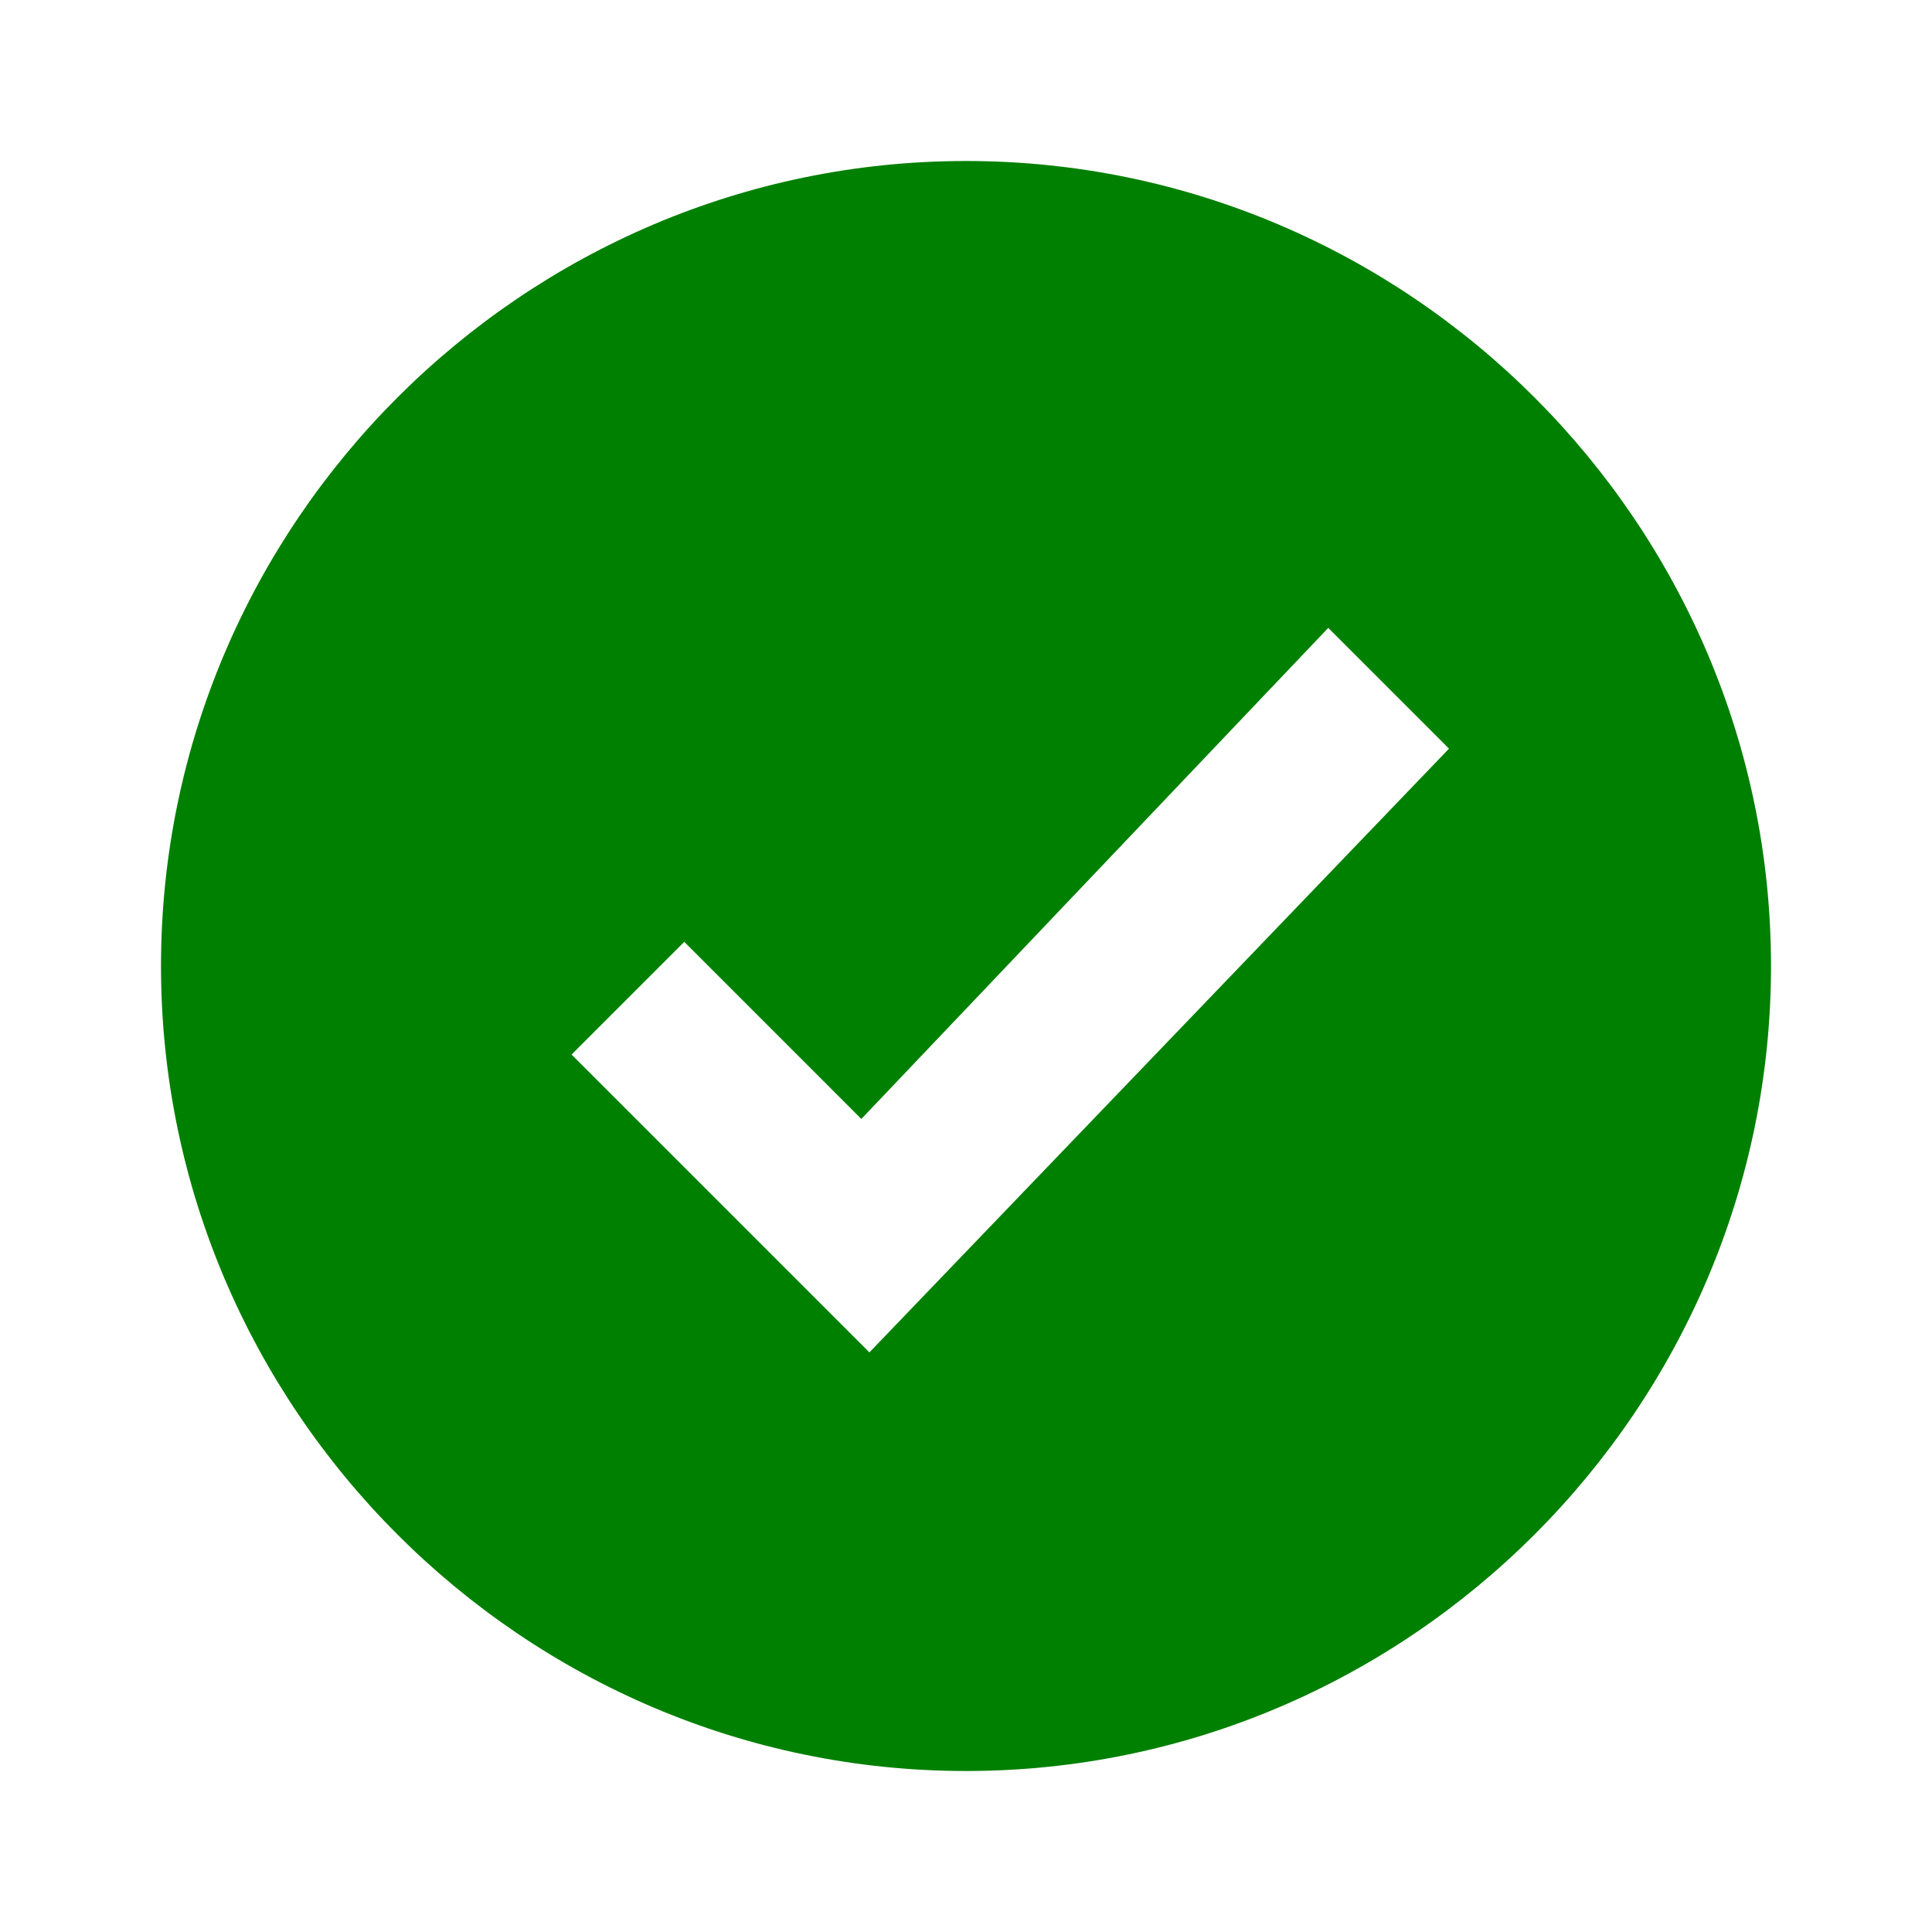
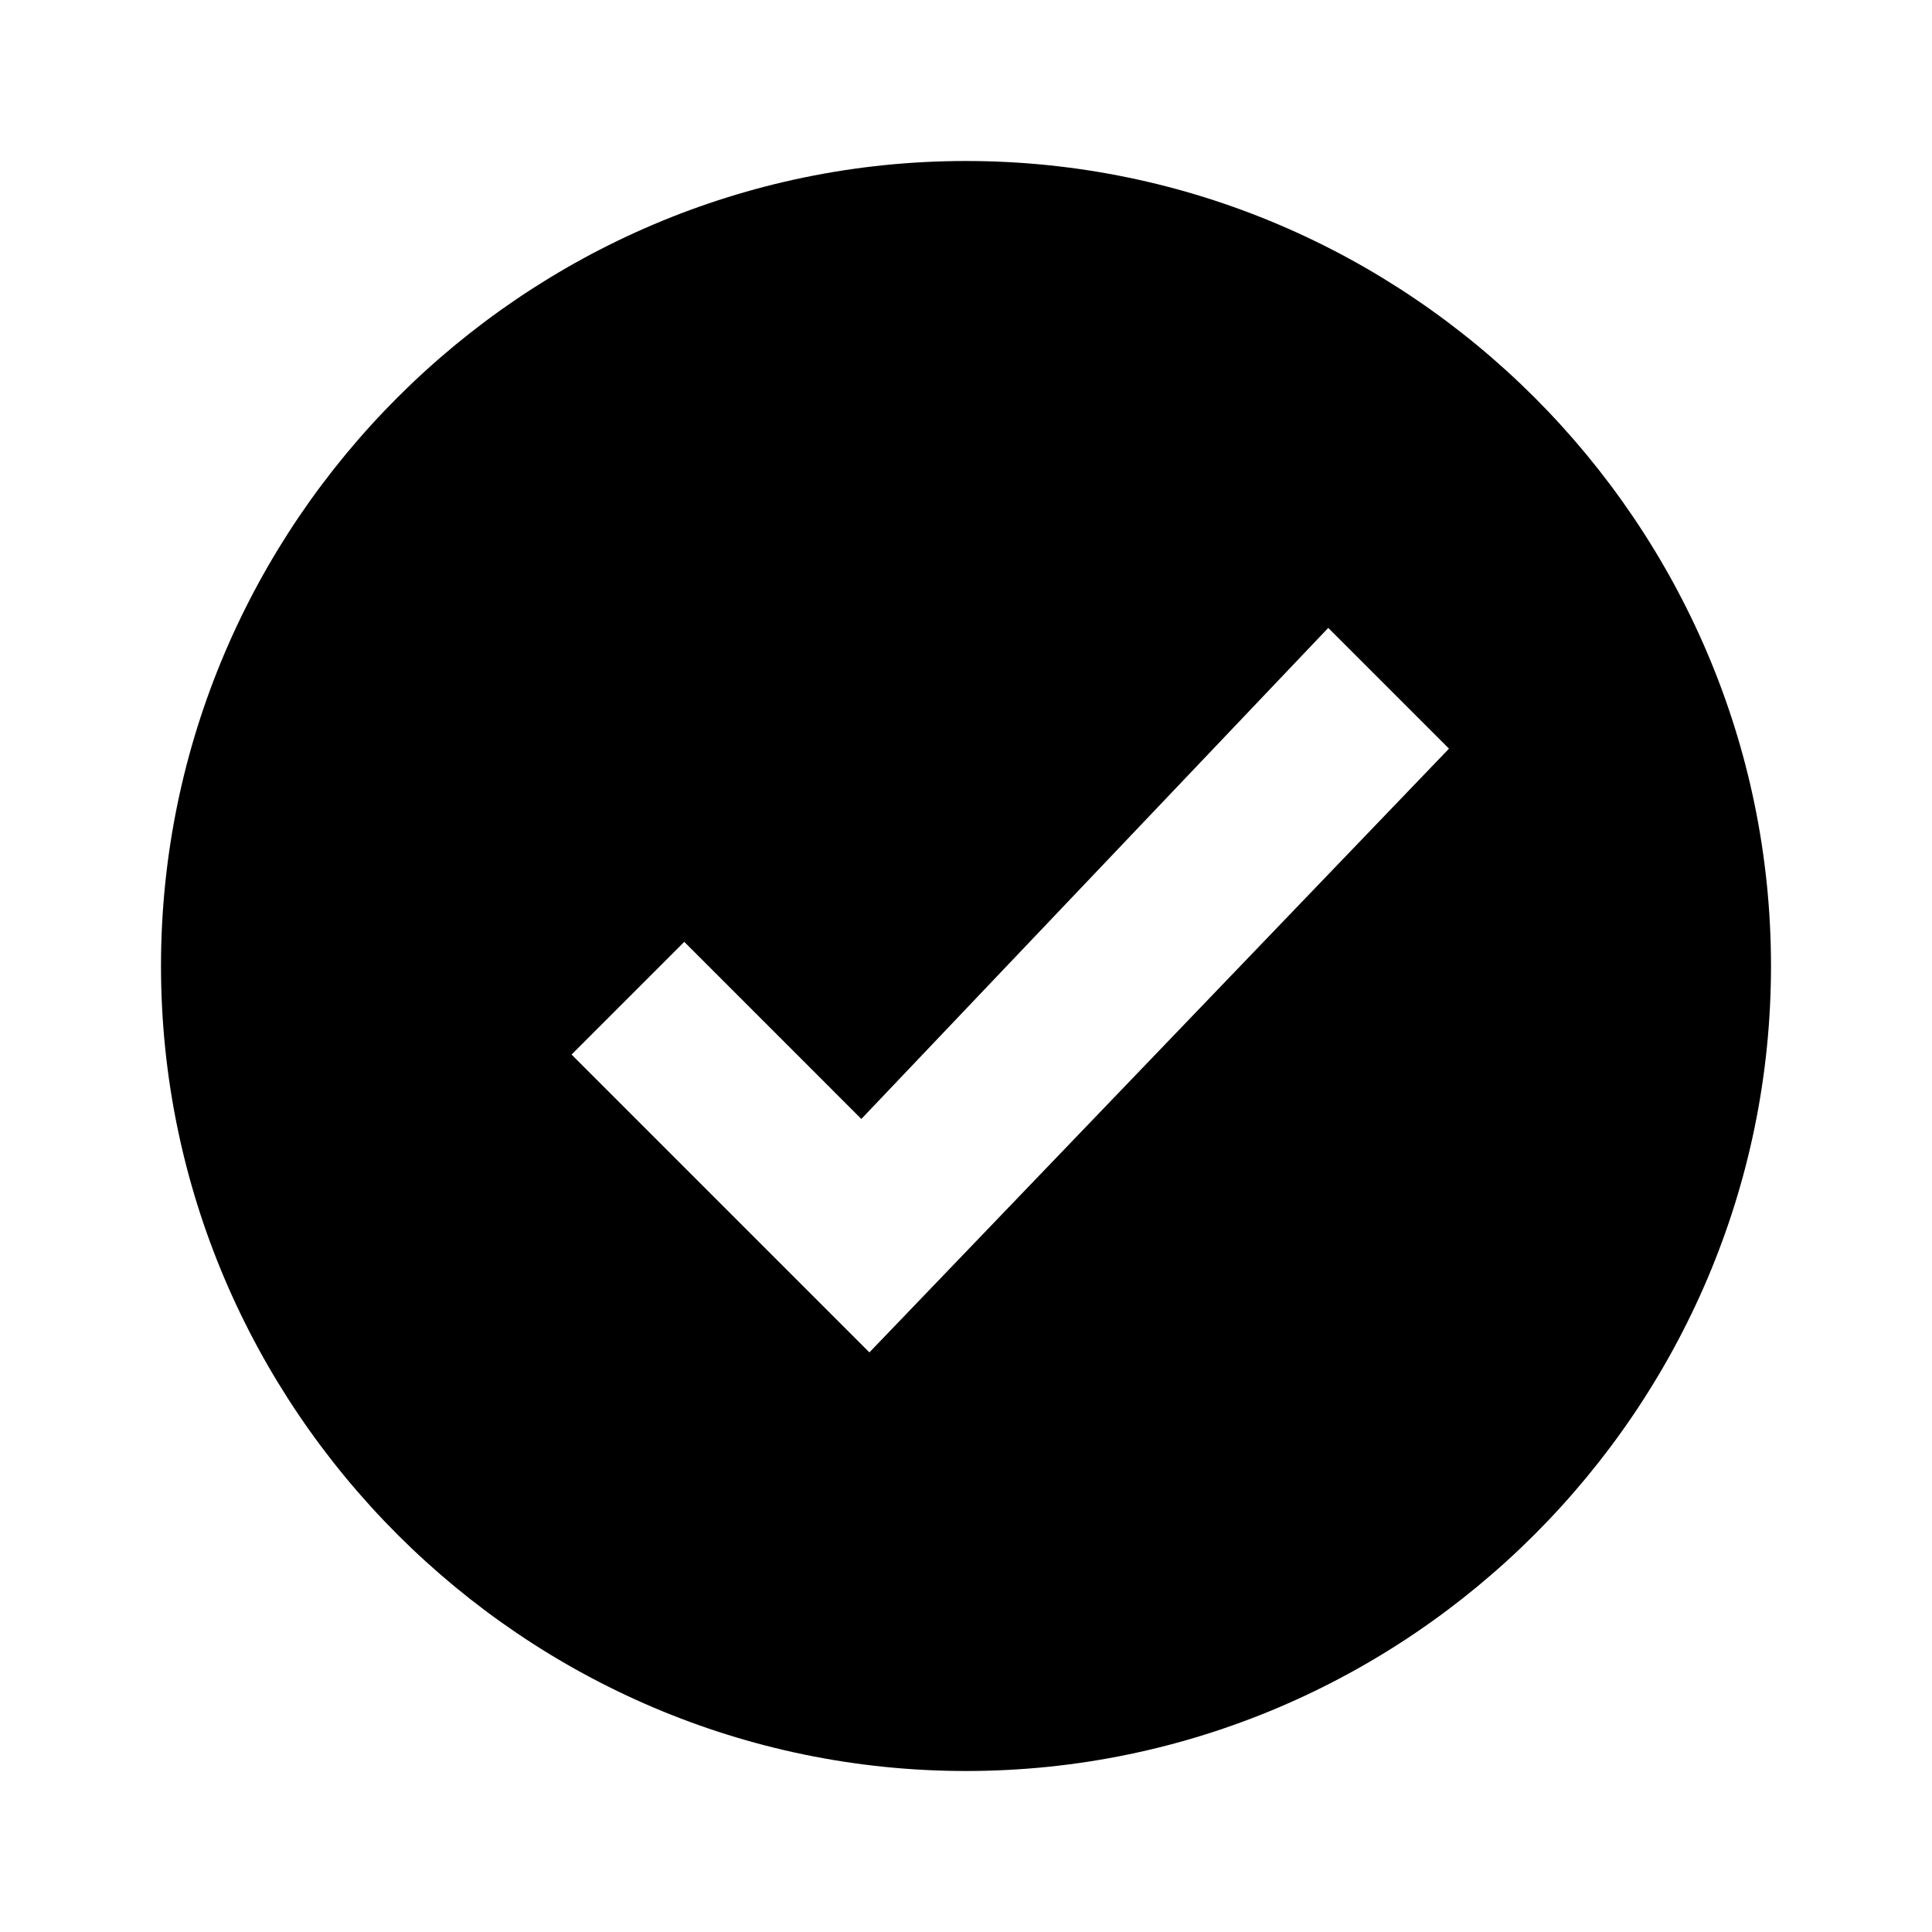
- <svg xmlns="http://www.w3.org/2000/svg" fill="#008000" version="1.1" id="Layer_1" viewBox="0 0 24 24" xml:space="preserve">
+ <svg xmlns="http://www.w3.org/2000/svg" version="1.1" id="Layer_1" viewBox="0 0 24 24" xml:space="preserve">
  <path d="M12,2C6.5,2,2,6.5,2,12s4.5,10,10,10s10-4.5,10-10S17.5,2,12,2z M10.8,16.8l-3.7-3.7l1.4-1.4l2.2,2.2l5.8-6.1L18,9.3  L10.8,16.8z" />
</svg>
